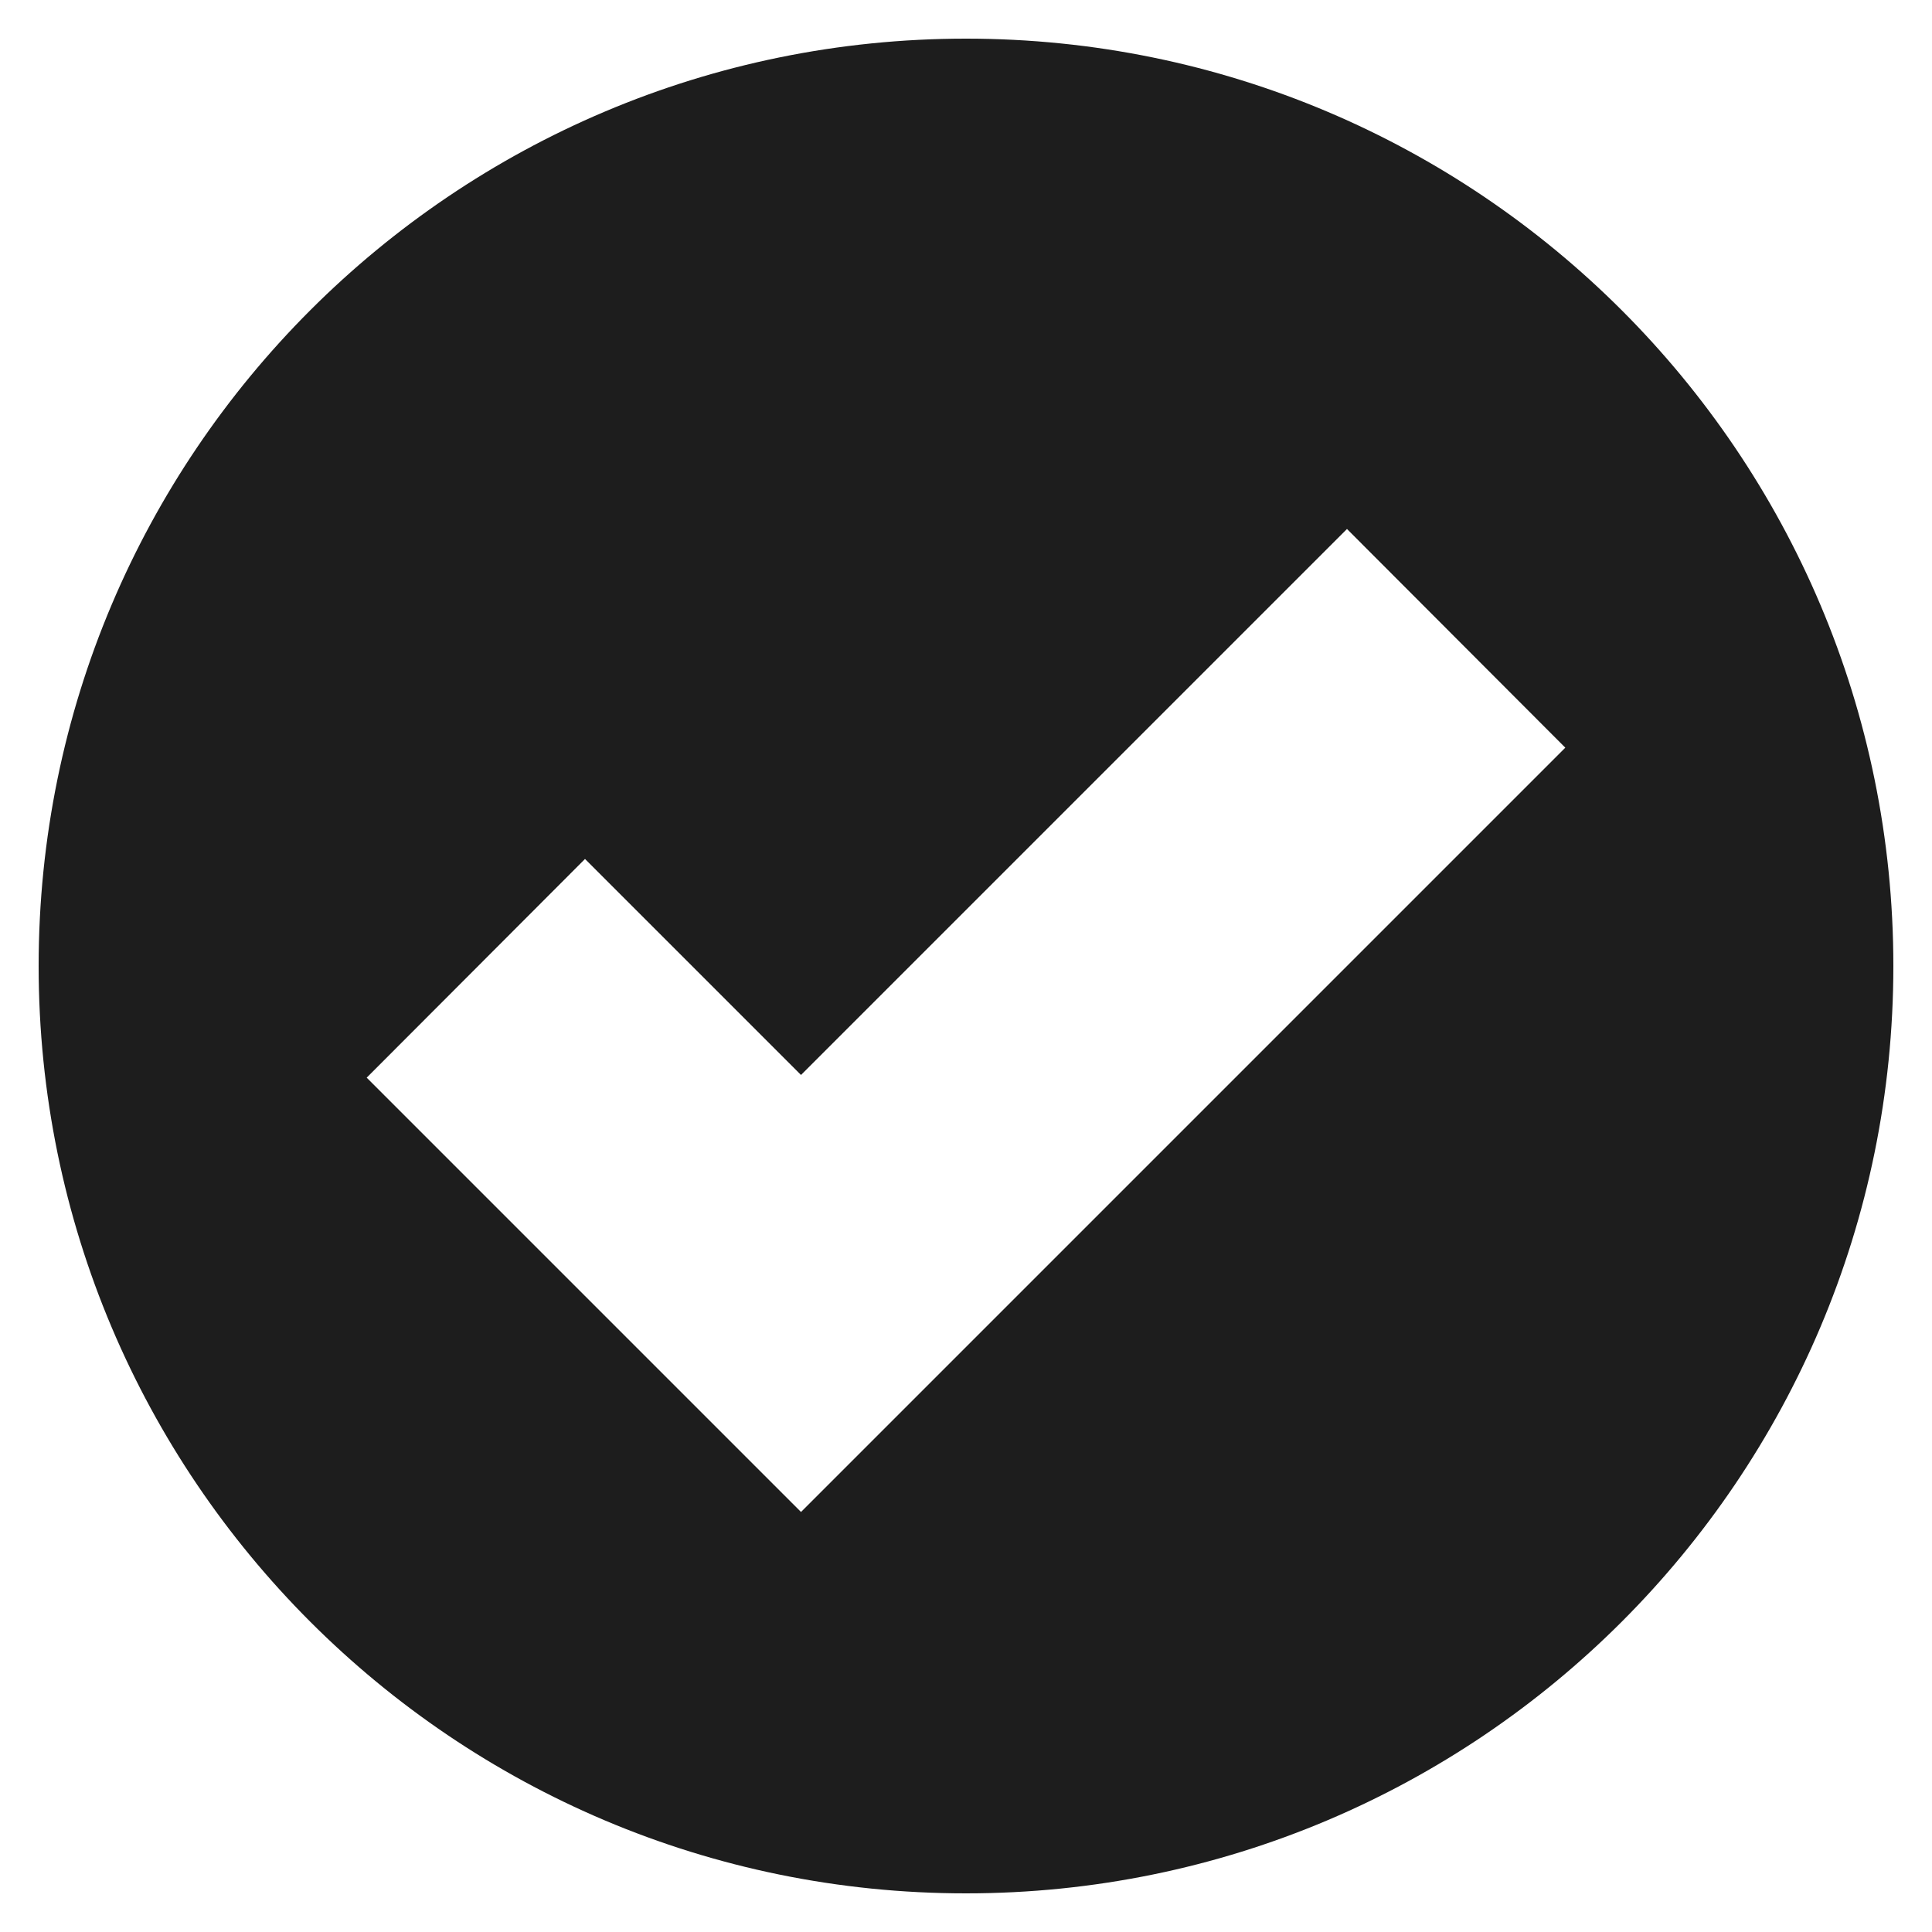
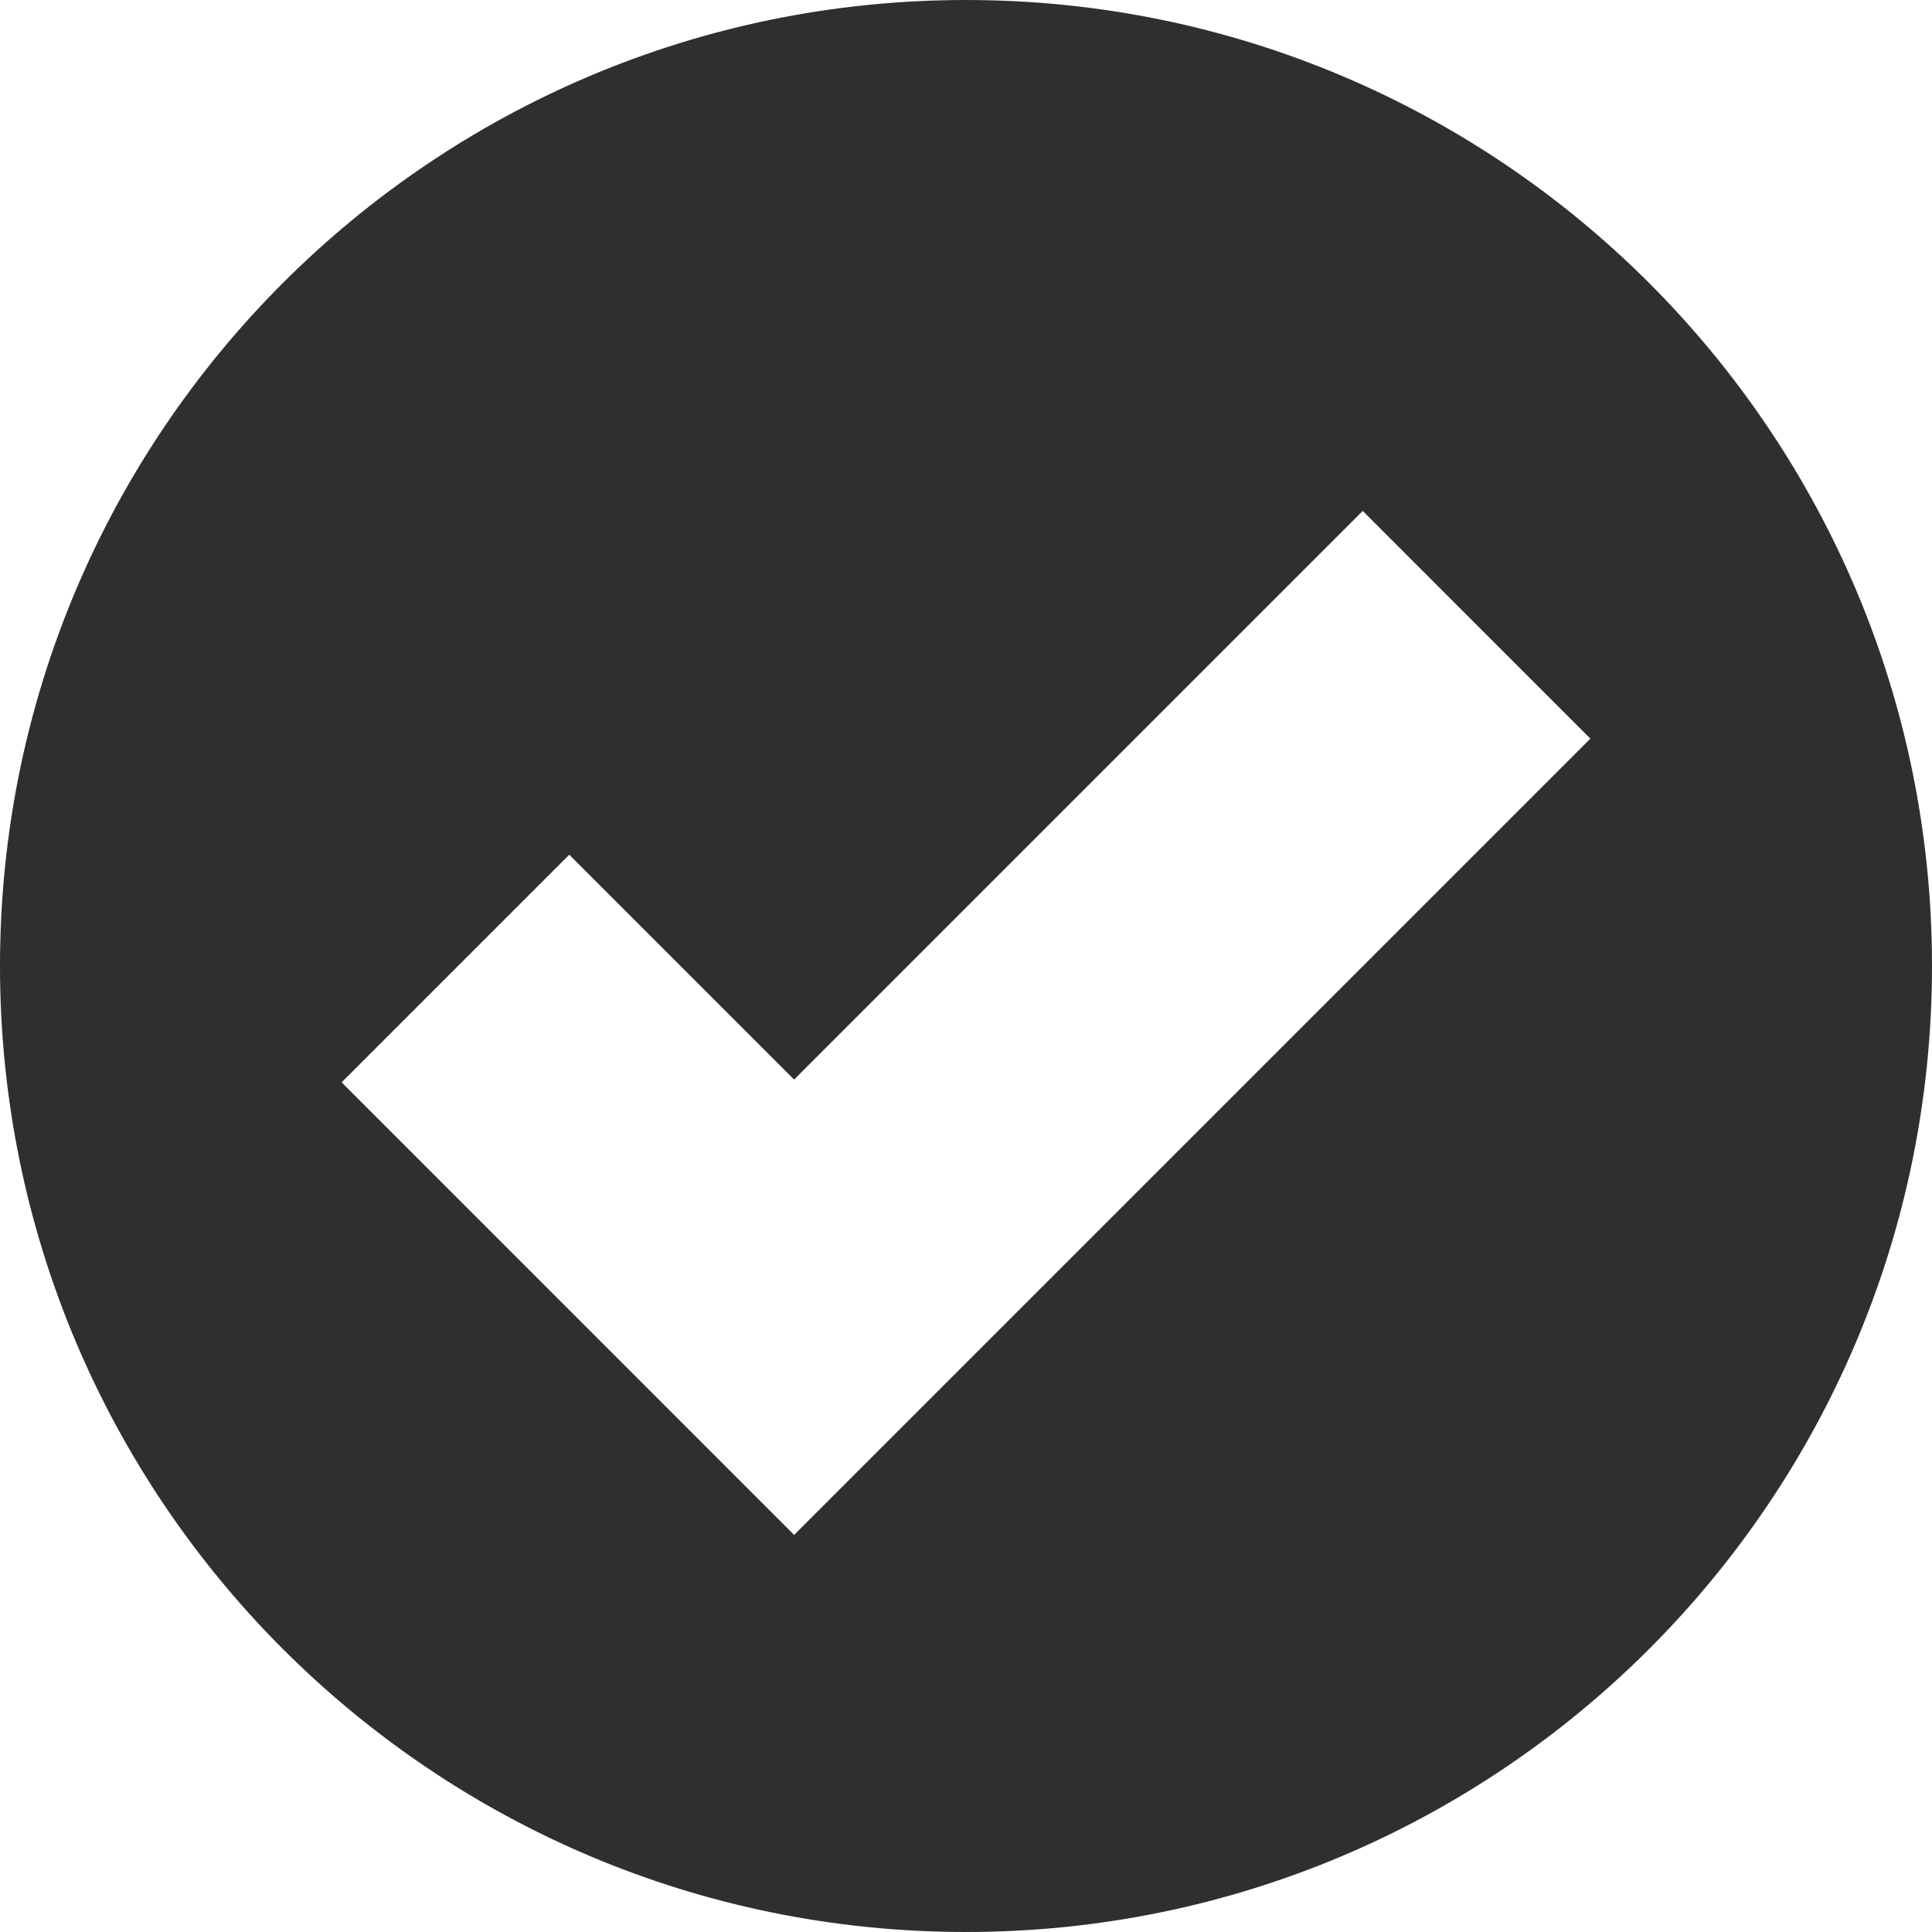
- <svg xmlns="http://www.w3.org/2000/svg" id="Layer_1" data-name="Layer 1" viewBox="0 0 50 50">
+ <svg xmlns="http://www.w3.org/2000/svg" width="200" height="200" viewBox="0 0 200 200">
  <defs>
    <style>
      .cls-1 {
-         fill: #1d1d1d;
+         fill: #2f2f2f;
+         fill-rule: evenodd;
      }
    </style>
  </defs>
-   <path class="cls-1" d="M25,1A24,24,0,1,0,49,25,24,24,0,0,0,25,1ZM20.73,39.13,9.49,27.89l5.65-5.66,5.59,5.59L34.86,13.69l5.65,5.66Z" />
+   <path id="circle_tick.svg" class="cls-1" d="M119,491A100,100,0,1,0,219,591,100,100,0,0,0,119,491ZM101.206,649.893L54.364,603.046l23.568-23.567,23.274,23.274,58.862-58.862,23.568,23.572Z" transform="translate(-19 -491)" />
</svg>
